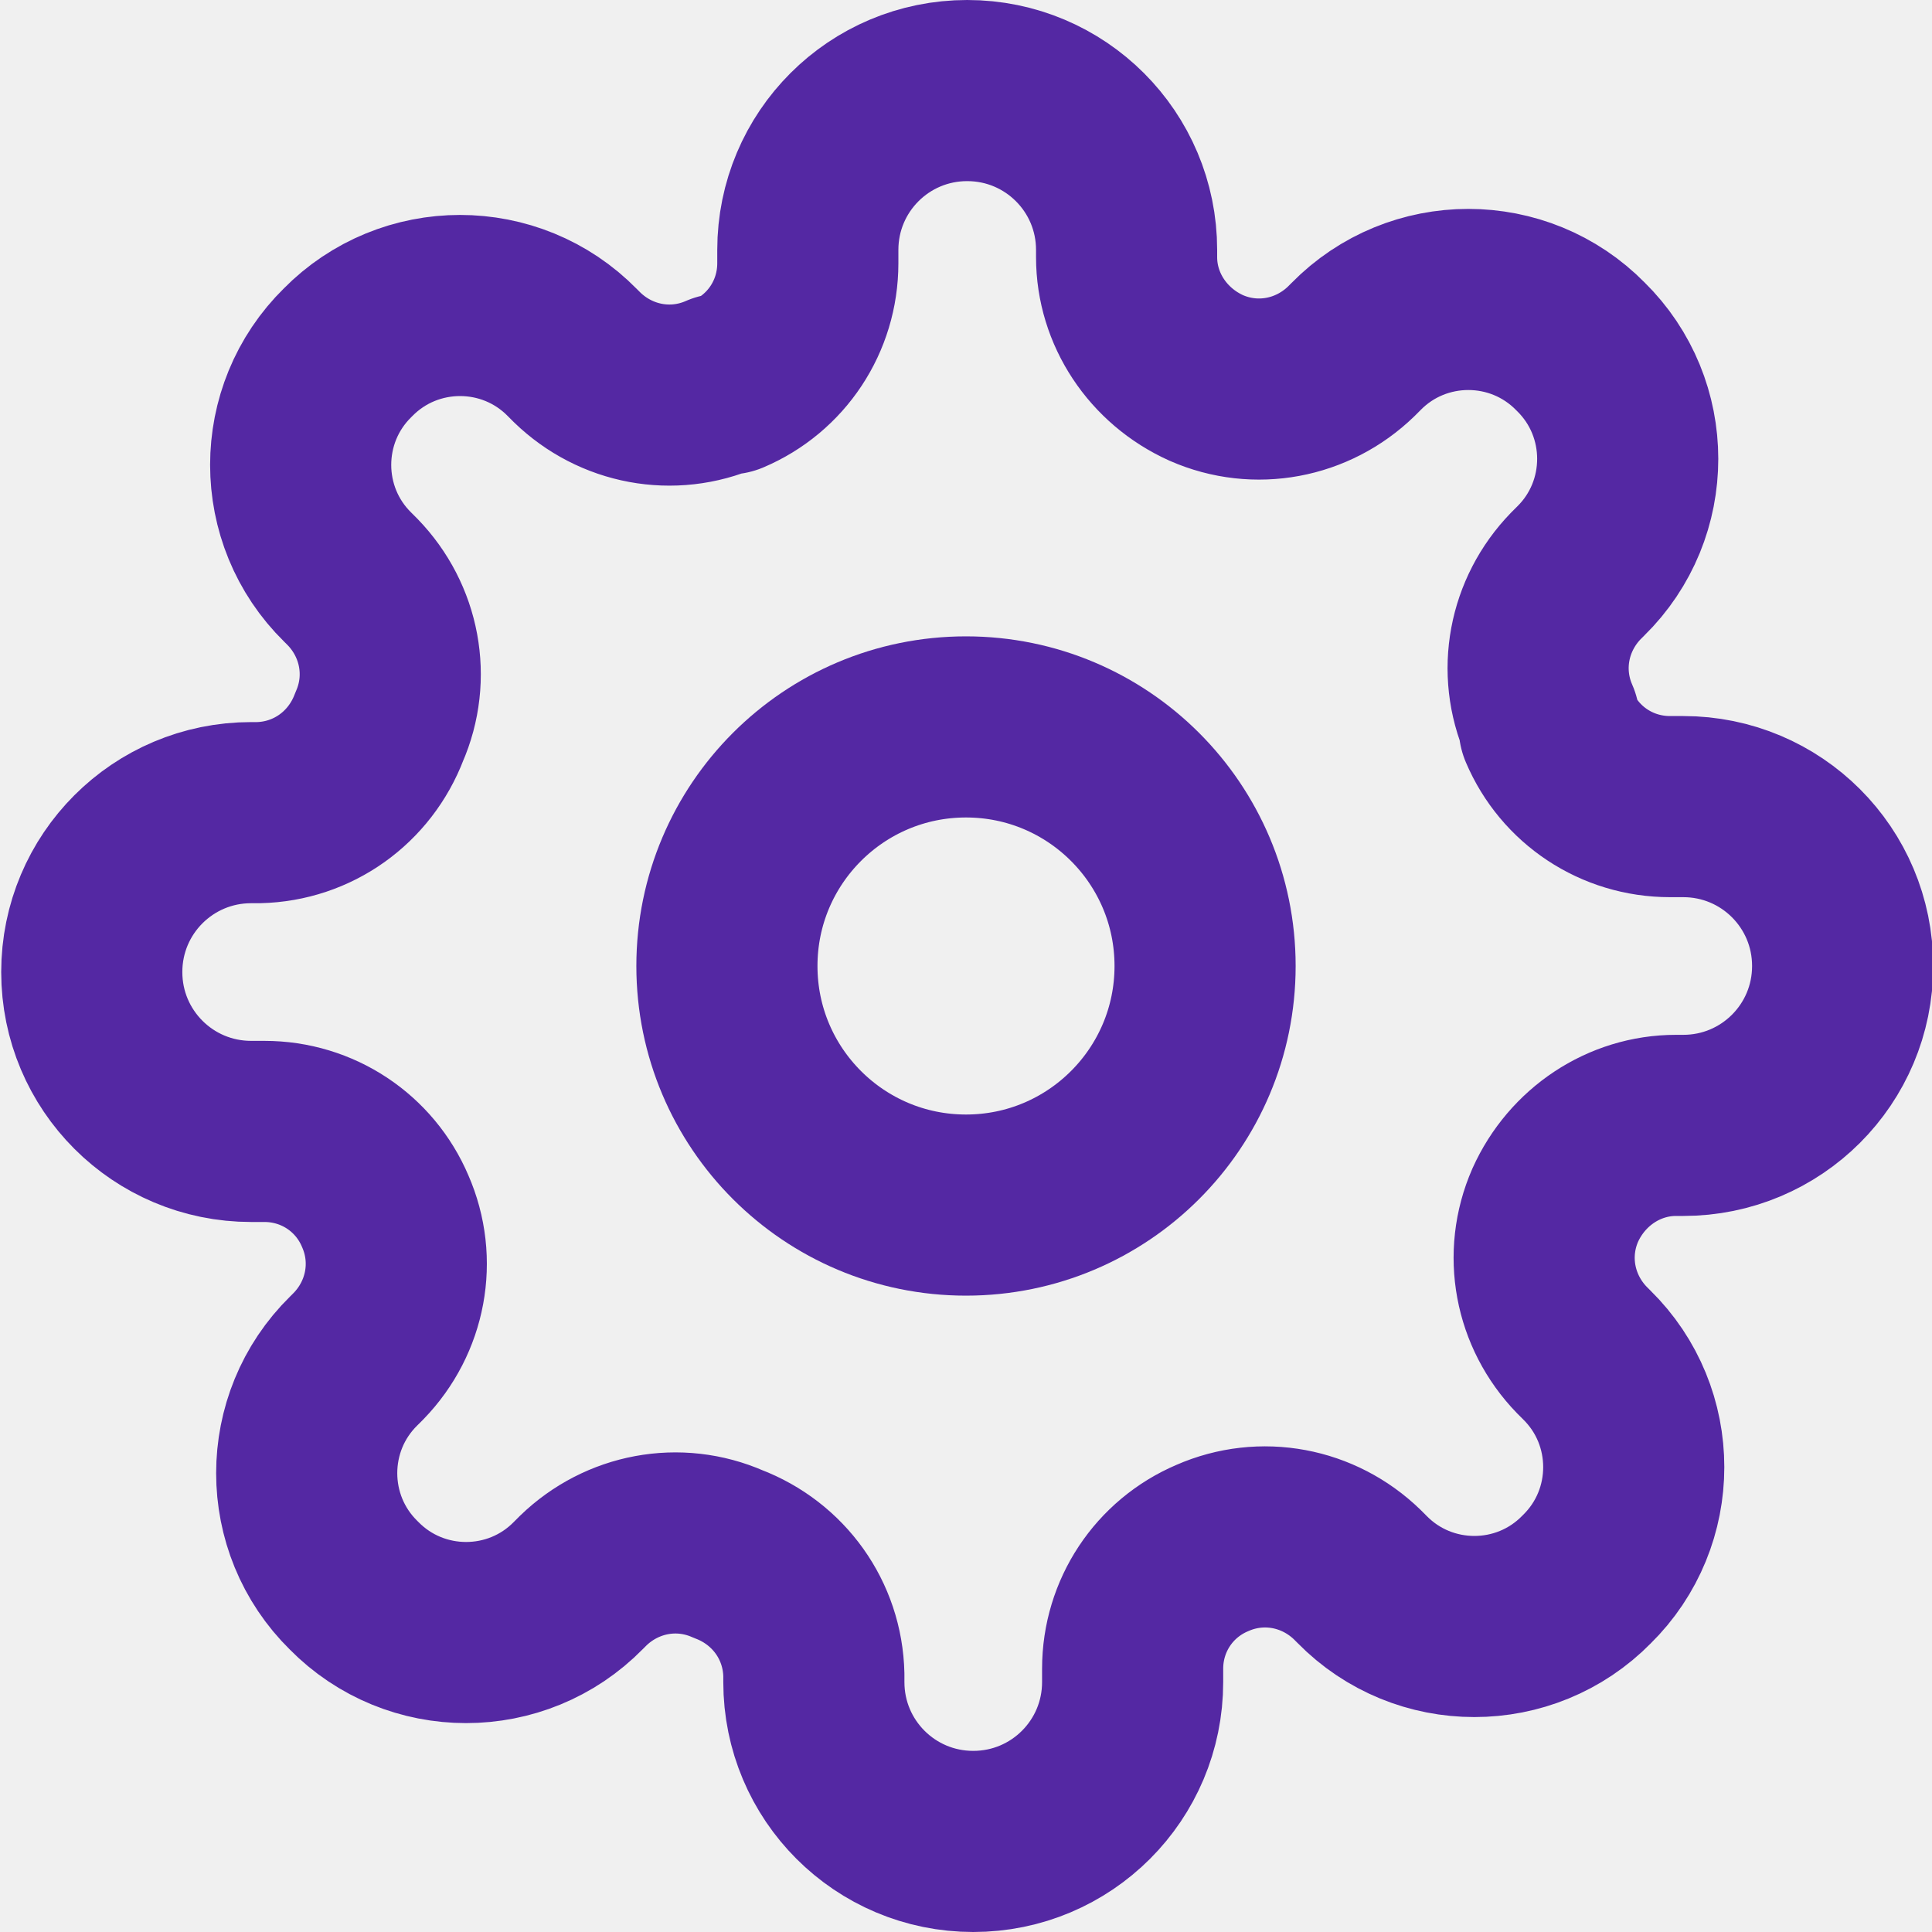
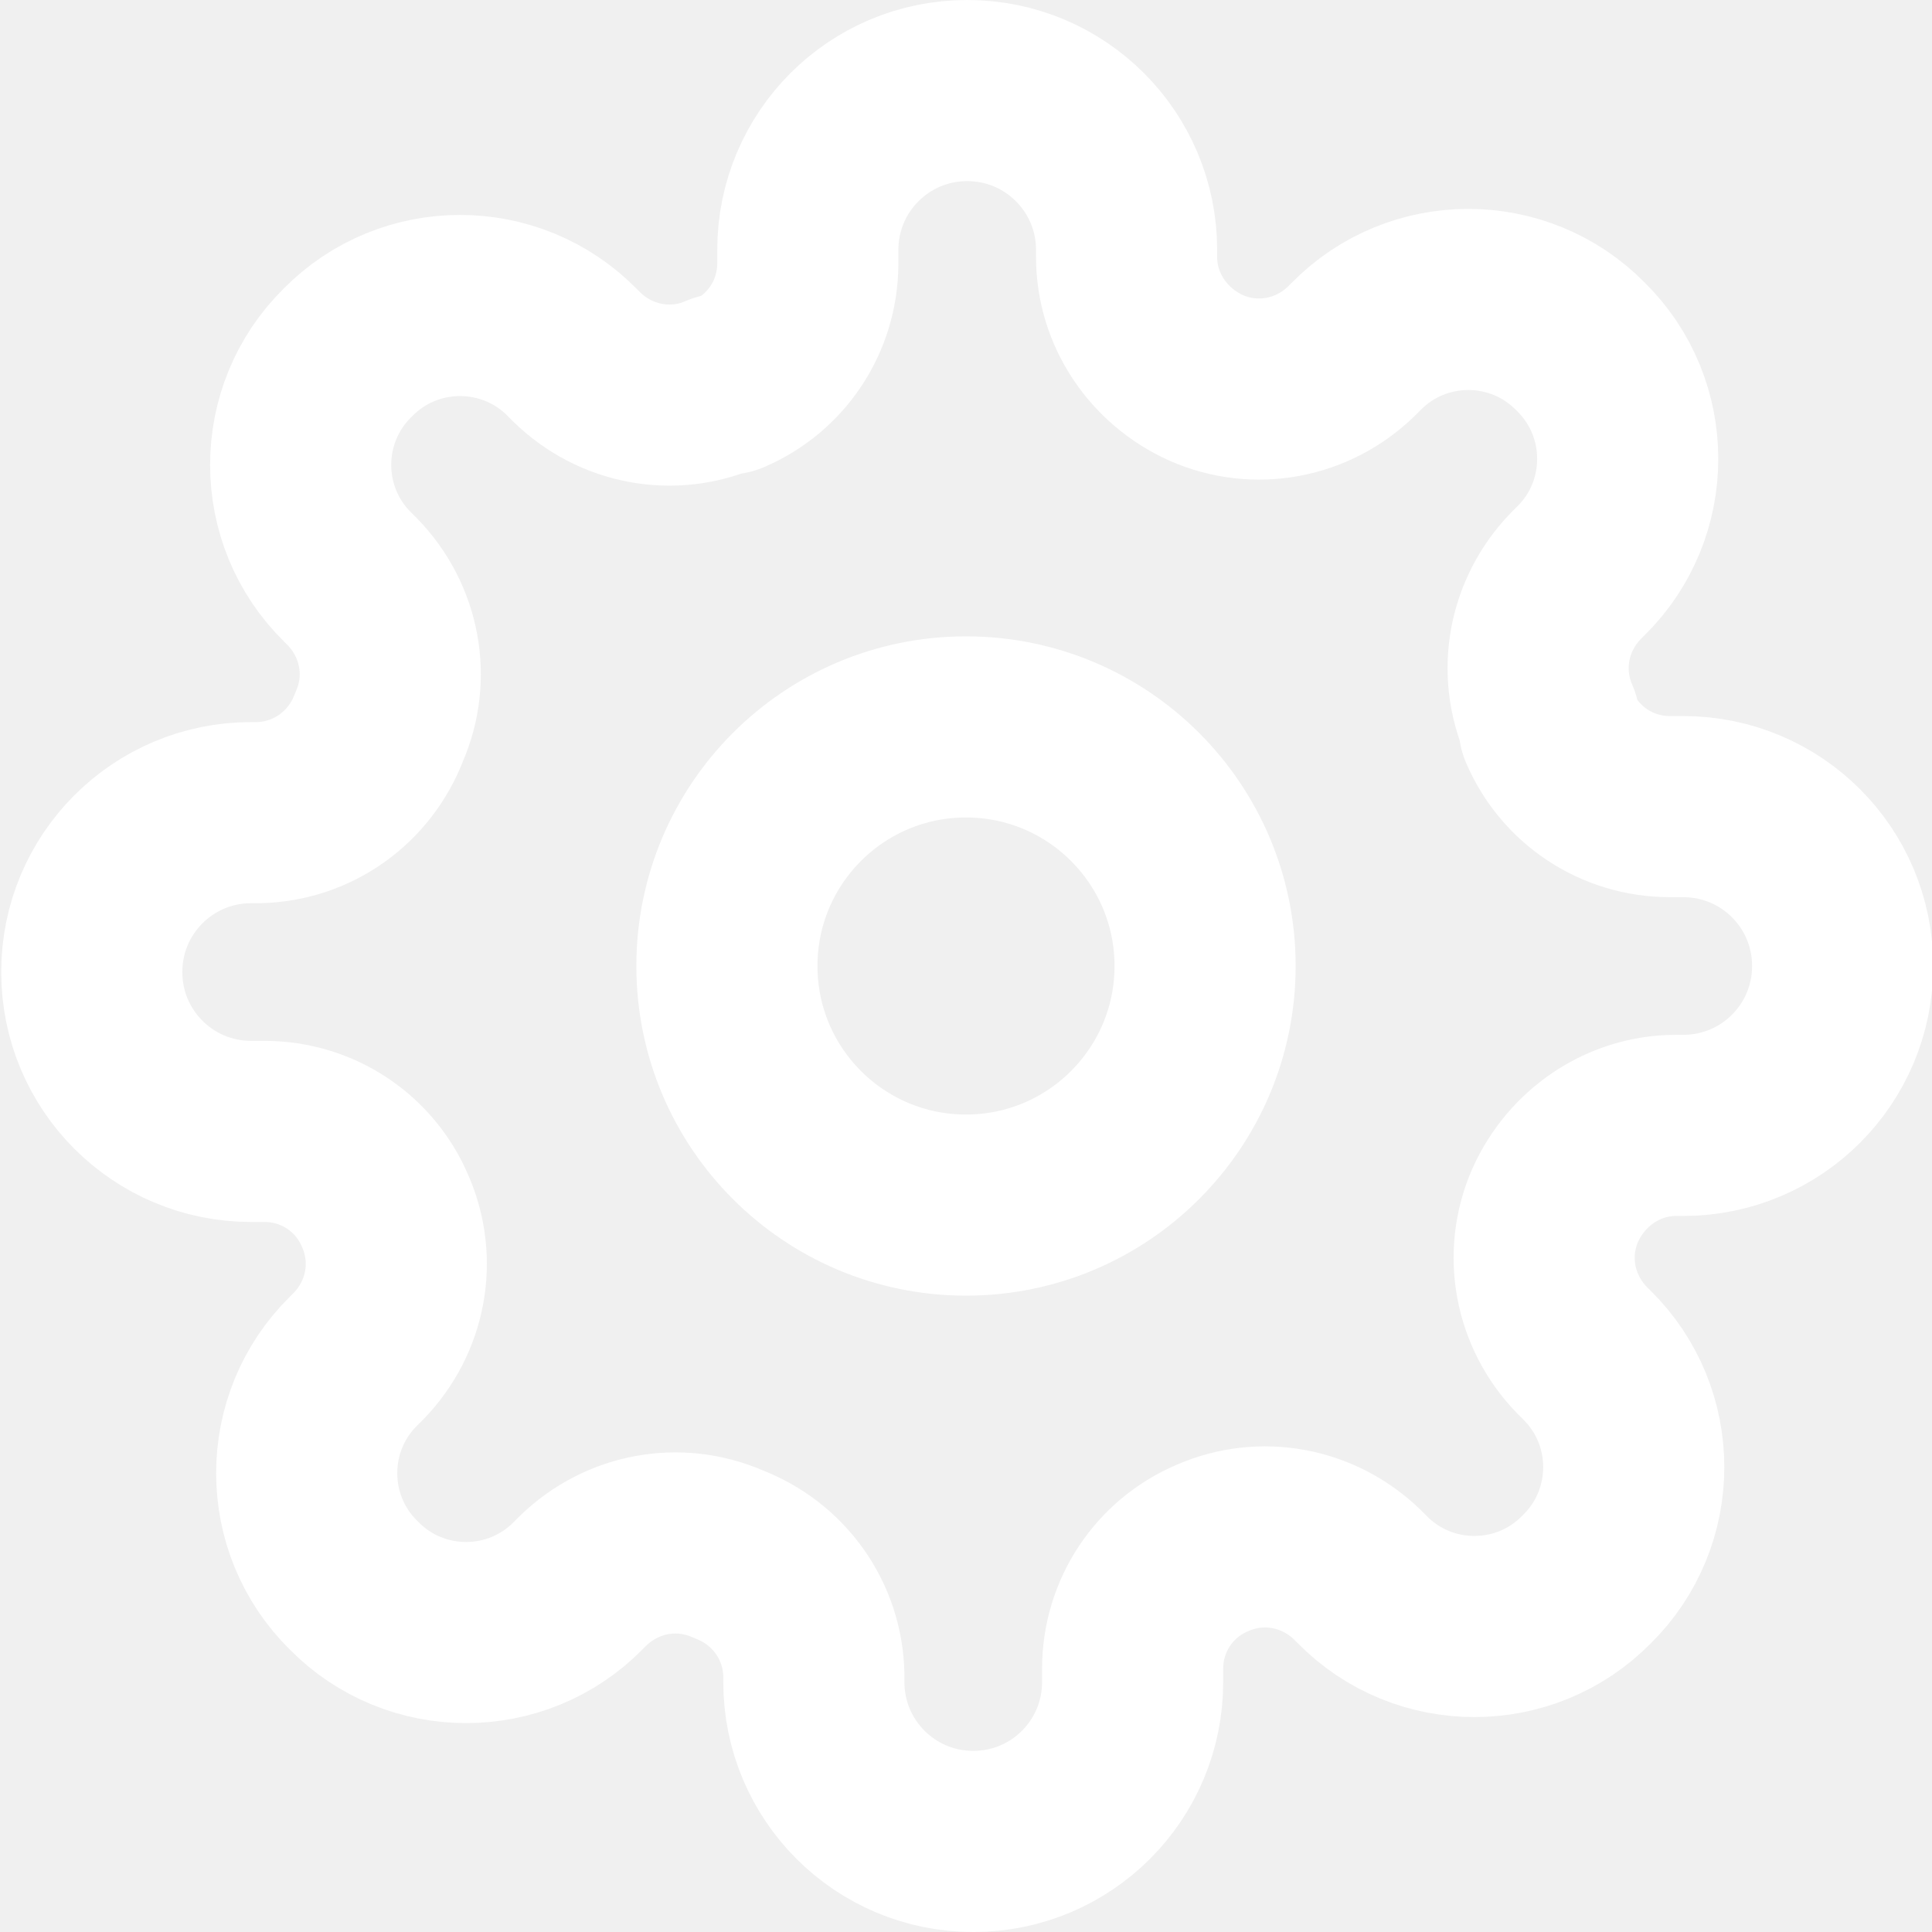
<svg xmlns="http://www.w3.org/2000/svg" id="a" data-name="Strokes" viewBox="0 0 16 16">
  <defs>
    <style>
      .b {
        fill: none;
-         stroke: #5428A3;
+         stroke: #FFF;
        stroke-linecap: round;
        stroke-linejoin: round;
        stroke-width: 1.5px;
      }
    </style>
  </defs>
  <circle class="b" cx="8" cy="8" r="1.98" />
  <path class="b" d="M12.88,9.98c-.18.41-.09.88.22,1.2l.04.04c.52.51.52,1.35,0,1.86h0c-.51.52-1.35.52-1.86,0h0s-.04-.04-.04-.04c-.32-.31-.79-.4-1.2-.22-.4.17-.66.56-.66,1v.11c0,.73-.59,1.32-1.32,1.32s-1.32-.59-1.32-1.32v-.06c-.01-.45-.29-.84-.71-1-.41-.18-.88-.09-1.2.22l-.04.04c-.51.52-1.35.52-1.86,0,0,0,0,0,0,0-.52-.51-.52-1.35,0-1.86,0,0,0,0,0,0l.04-.04c.31-.32.4-.79.22-1.2-.17-.4-.56-.66-1-.66h-.11c-.73,0-1.32-.59-1.32-1.32s.59-1.32,1.32-1.32h.06c.45-.01.84-.29,1-.71.18-.41.09-.88-.22-1.2l-.04-.04c-.52-.51-.52-1.35,0-1.86,0,0,0,0,0,0,.51-.52,1.35-.52,1.86,0,0,0,0,0,0,0l.04.04c.32.31.79.4,1.2.22h.05c.4-.17.66-.56.66-1v-.11c0-.73.59-1.32,1.32-1.32s1.32.59,1.32,1.32v.06c0,.43.26.82.66,1,.41.18.88.09,1.2-.22l.04-.04c.51-.52,1.35-.52,1.86,0,0,0,0,0,0,0,.52.51.52,1.35,0,1.86,0,0,0,0,0,0l-.04.04c-.31.32-.4.79-.22,1.2v.05c.17.4.56.66,1,.66h.11c.73,0,1.32.59,1.32,1.32s-.59,1.32-1.32,1.32h-.06c-.43,0-.82.26-1,.66Z" />
</svg>
